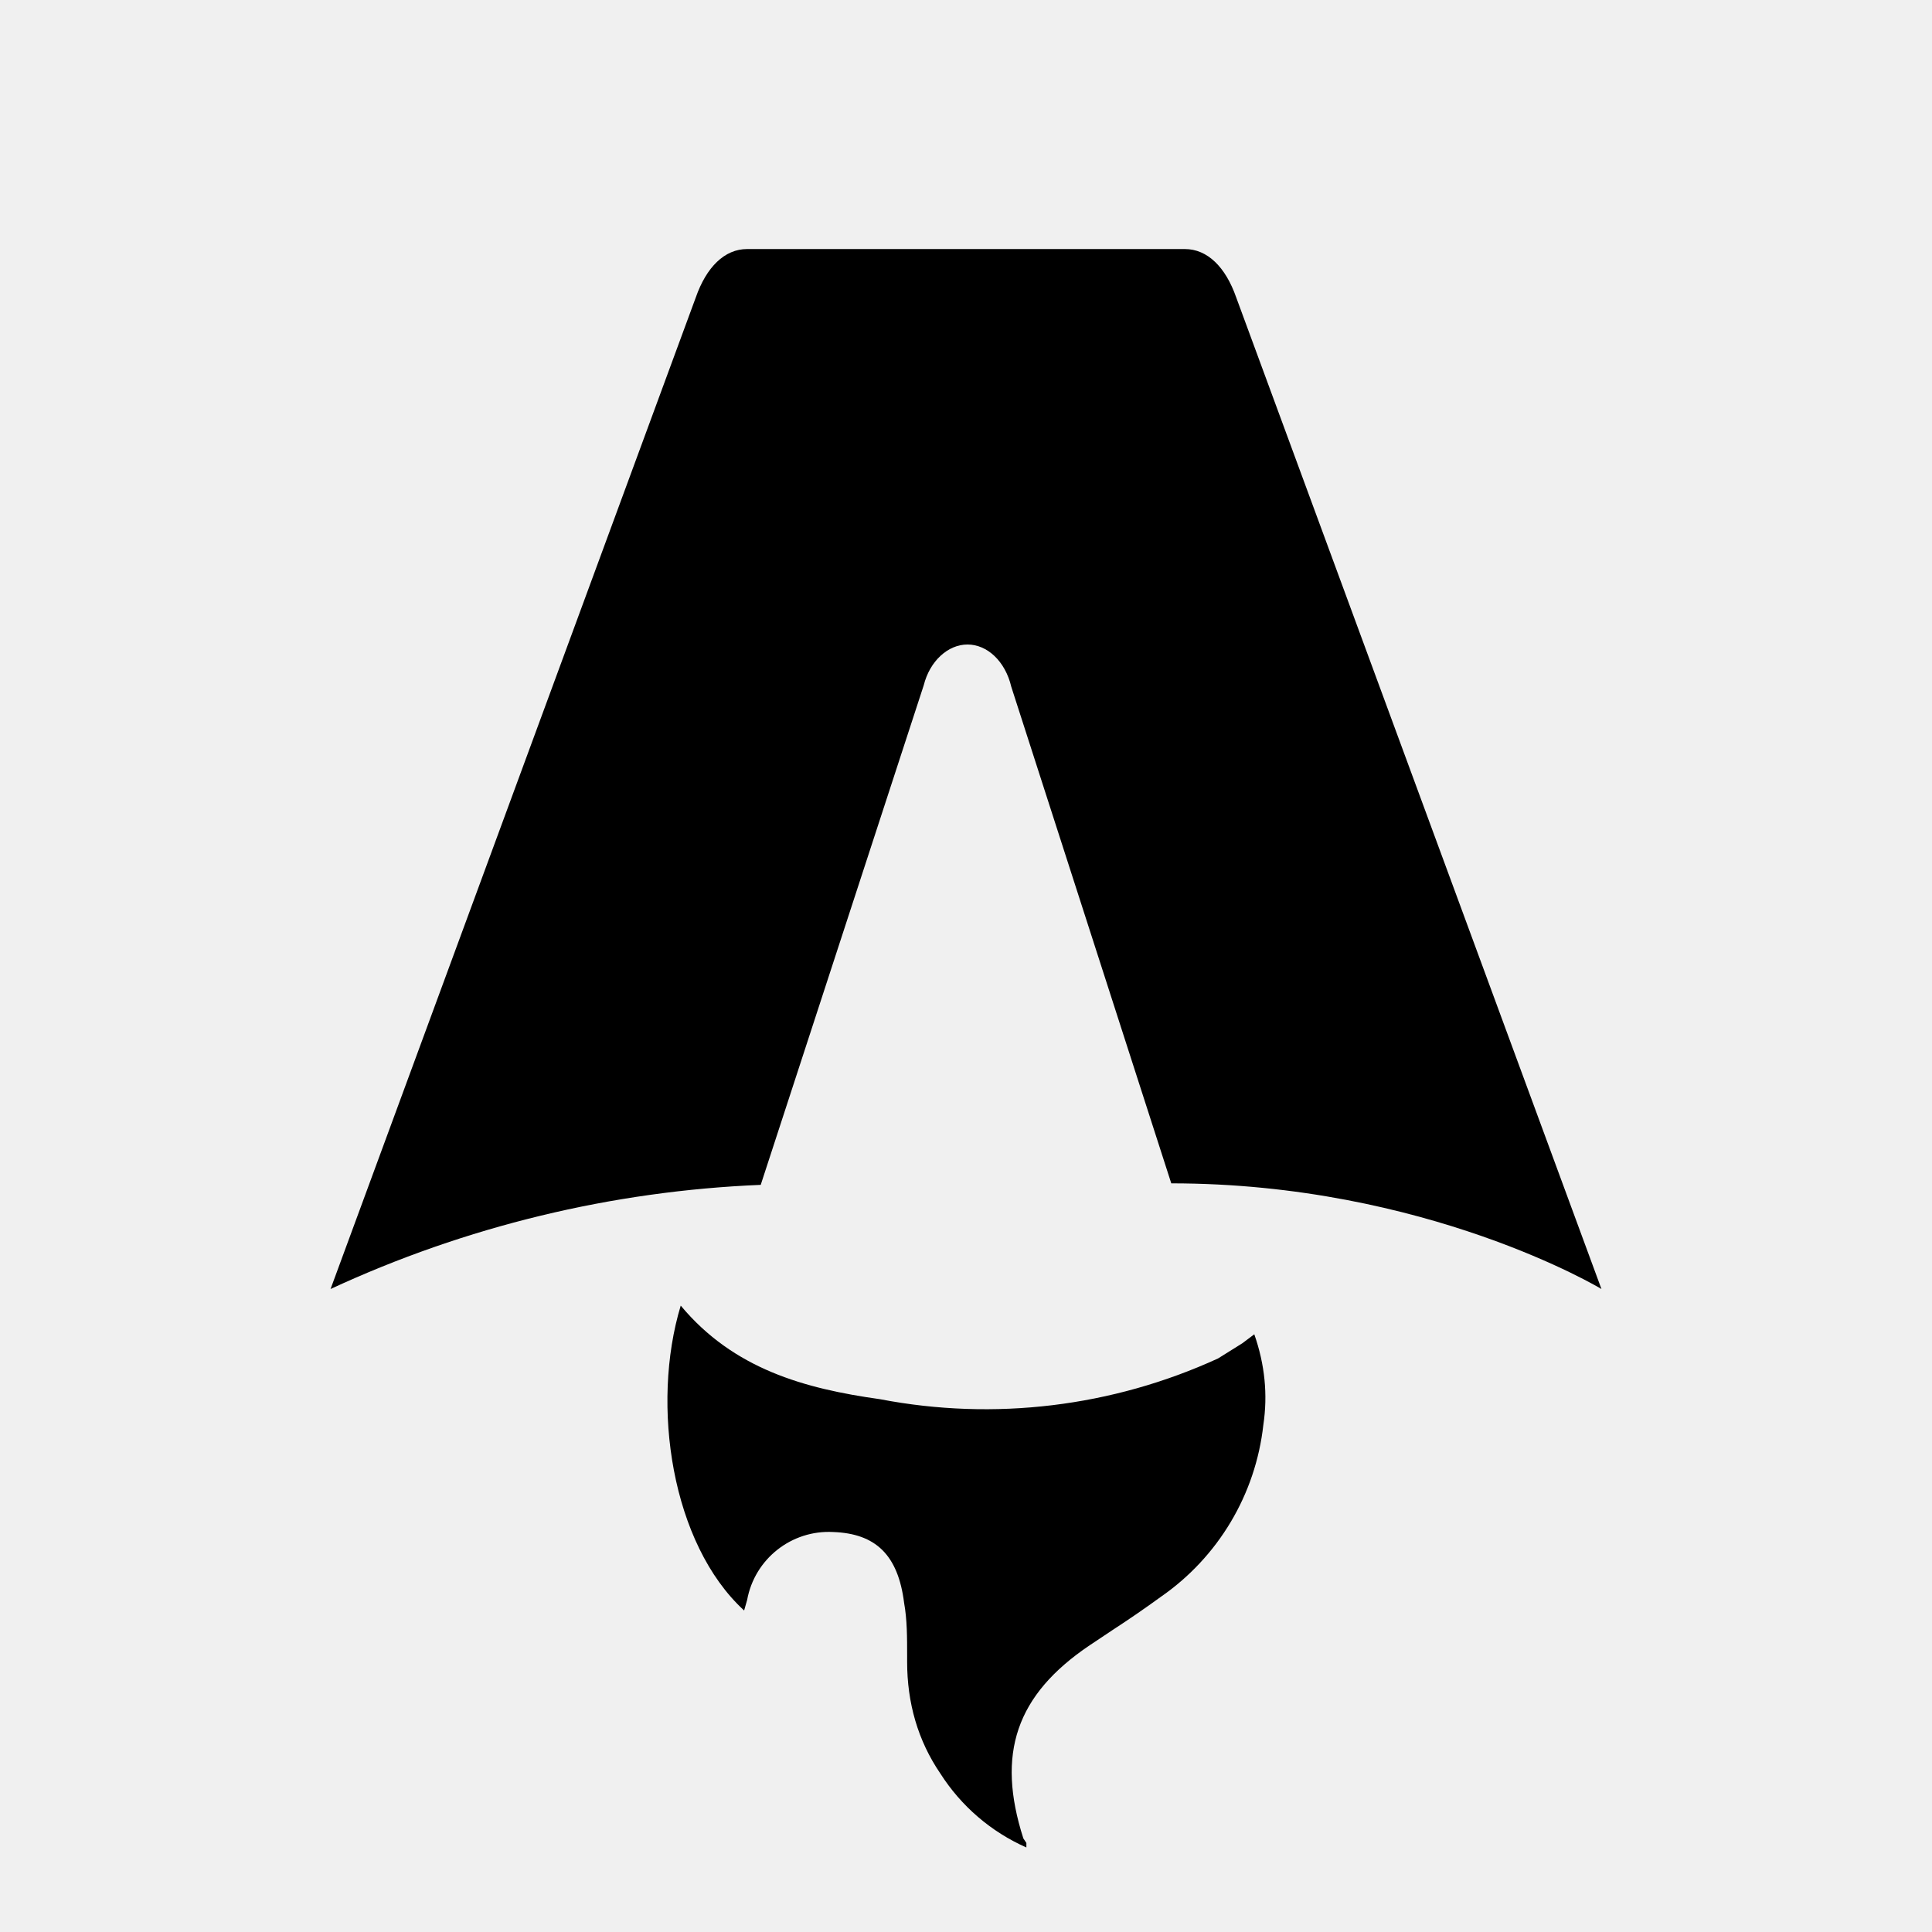
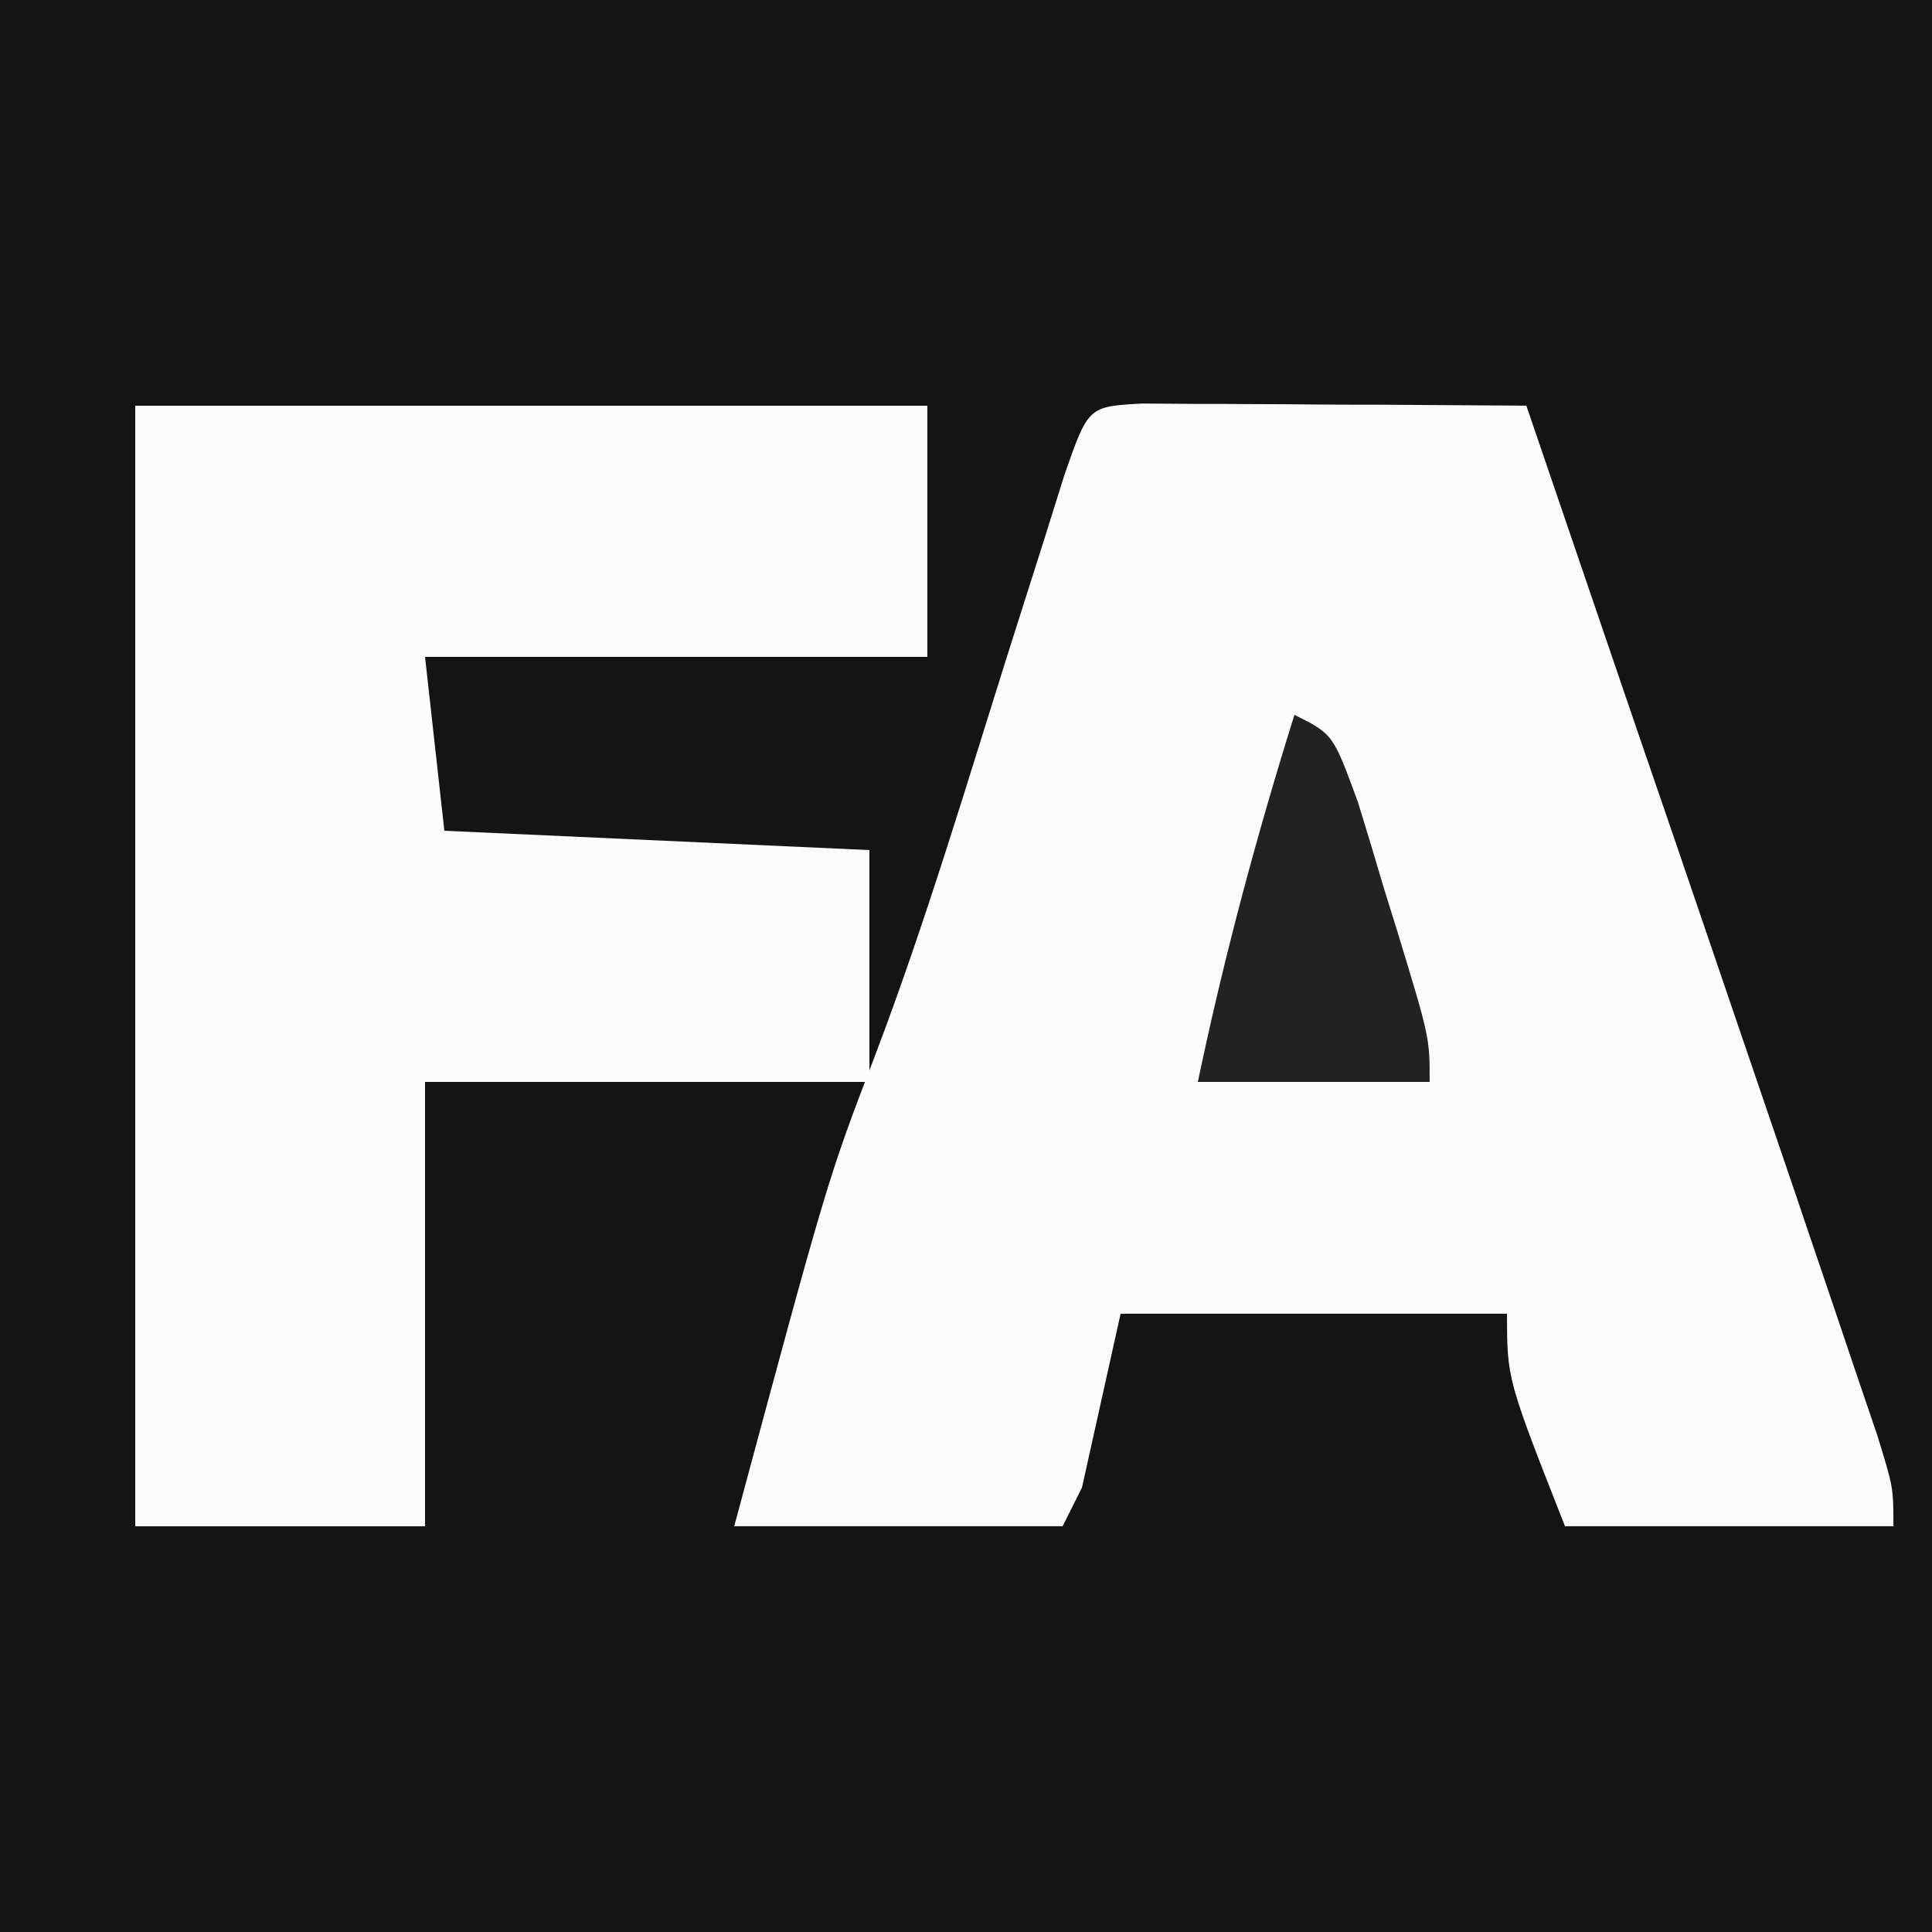
- <svg xmlns="http://www.w3.org/2000/svg" fill="none" viewBox="0 0 128 128">
-   <path d="M50.4 78.5a75.1 75.1 0 0 0-28.5 6.9l24.2-65.7c.7-2 1.9-3.2 3.4-3.2h29c1.5 0 2.7 1.2 3.4 3.2l24.2 65.7s-11.6-7-28.5-7L67 45.5c-.4-1.7-1.6-2.8-2.9-2.8-1.3 0-2.5 1.1-2.9 2.7L50.4 78.5Zm-1.1 28.2Zm-4.2-20.2c-2 6.6-.6 15.8 4.2 20.2a17.5 17.5 0 0 1 .2-.7 5.5 5.5 0 0 1 5.7-4.5c2.8.1 4.3 1.5 4.7 4.7.2 1.1.2 2.3.2 3.5v.4c0 2.7.7 5.2 2.2 7.4a13 13 0 0 0 5.7 4.9v-.3l-.2-.3c-1.8-5.6-.5-9.5 4.4-12.8l1.5-1a73 73 0 0 0 3.2-2.2 16 16 0 0 0 6.8-11.4c.3-2 .1-4-.6-6l-.8.6-1.6 1a37 37 0 0 1-22.4 2.7c-5-.7-9.7-2-13.2-6.2Z" />
-   <style>
-         path { fill: #000; }
-         @media (prefers-color-scheme: dark) {
-             path { fill: #FFF; }
-         }
-     </style>
+ <svg xmlns="http://www.w3.org/2000/svg" version="1.1" width="100" height="100">
+   <path d="M0 0 C33 0 66 0 100 0 C100 33 100 66 100 100 C67 100 34 100 0 100 C0 67 0 34 0 0 Z " fill="#141414" transform="translate(0,0)" />
+   <path d="M0 0 C0.92 0.01 1.83 0.01 2.78 0.02 C4.26 0.02 4.26 0.02 5.78 0.03 C6.82 0.03 7.86 0.04 8.93 0.05 C10.5 0.06 10.5 0.06 12.1 0.06 C14.69 0.08 17.28 0.09 19.87 0.11 C21.77 5.68 23.67 11.24 25.57 16.81 C26.22 18.69 26.86 20.58 27.51 22.46 C29.63 28.68 31.75 34.9 33.87 41.11 C34.13 41.9 34.4 42.68 34.67 43.48 C35.39 45.6 36.11 47.71 36.82 49.83 C37.22 51 37.62 52.18 38.03 53.39 C38.87 56.11 38.87 56.11 38.87 58.11 C33.26 58.11 27.65 58.11 21.87 58.11 C18.87 50.49 18.87 50.49 18.87 47.11 C12.27 47.11 5.67 47.11 -1.13 47.11 C-1.79 50.08 -2.45 53.05 -3.13 56.11 C-3.46 56.77 -3.79 57.43 -4.13 58.11 C-9.74 58.11 -15.35 58.11 -21.13 58.11 C-16.29 40.13 -16.29 40.13 -13.83 33.72 C-11.21 26.82 -9.11 19.74 -6.89 12.71 C-6.29 10.83 -5.69 8.94 -5.09 7.05 C-4.74 5.94 -4.39 4.82 -4.03 3.67 C-2.8 0.15 -2.8 0.15 0 0 Z " fill="#FBFBFB" transform="translate(59.13306,20.88647)" />
+   <path d="M0 0 C13.53 0 27.06 0 41 0 C41 4.29 41 8.58 41 13 C32.42 13 23.84 13 15 13 C15.33 15.97 15.66 18.94 16 22 C23.26 22.33 30.52 22.66 38 23 C38 26.96 38 30.92 38 35 C30.41 35 22.82 35 15 35 C15 42.59 15 50.18 15 58 C10.05 58 5.1 58 0 58 C0 38.86 0 19.72 0 0 Z " fill="#FCFCFC" transform="translate(7,21)" />
+   <path d="M0 0 C2 1 2 1 3.29 4.53 C3.74 5.99 4.19 7.47 4.62 8.94 C4.85 9.68 5.08 10.42 5.32 11.19 C7 16.7 7 16.7 7 19 C3.04 19 -0.92 19 -5 19 C-3.65 12.55 -1.97 6.29 0 0 Z " fill="#222222" transform="translate(67,37)" />
</svg>
